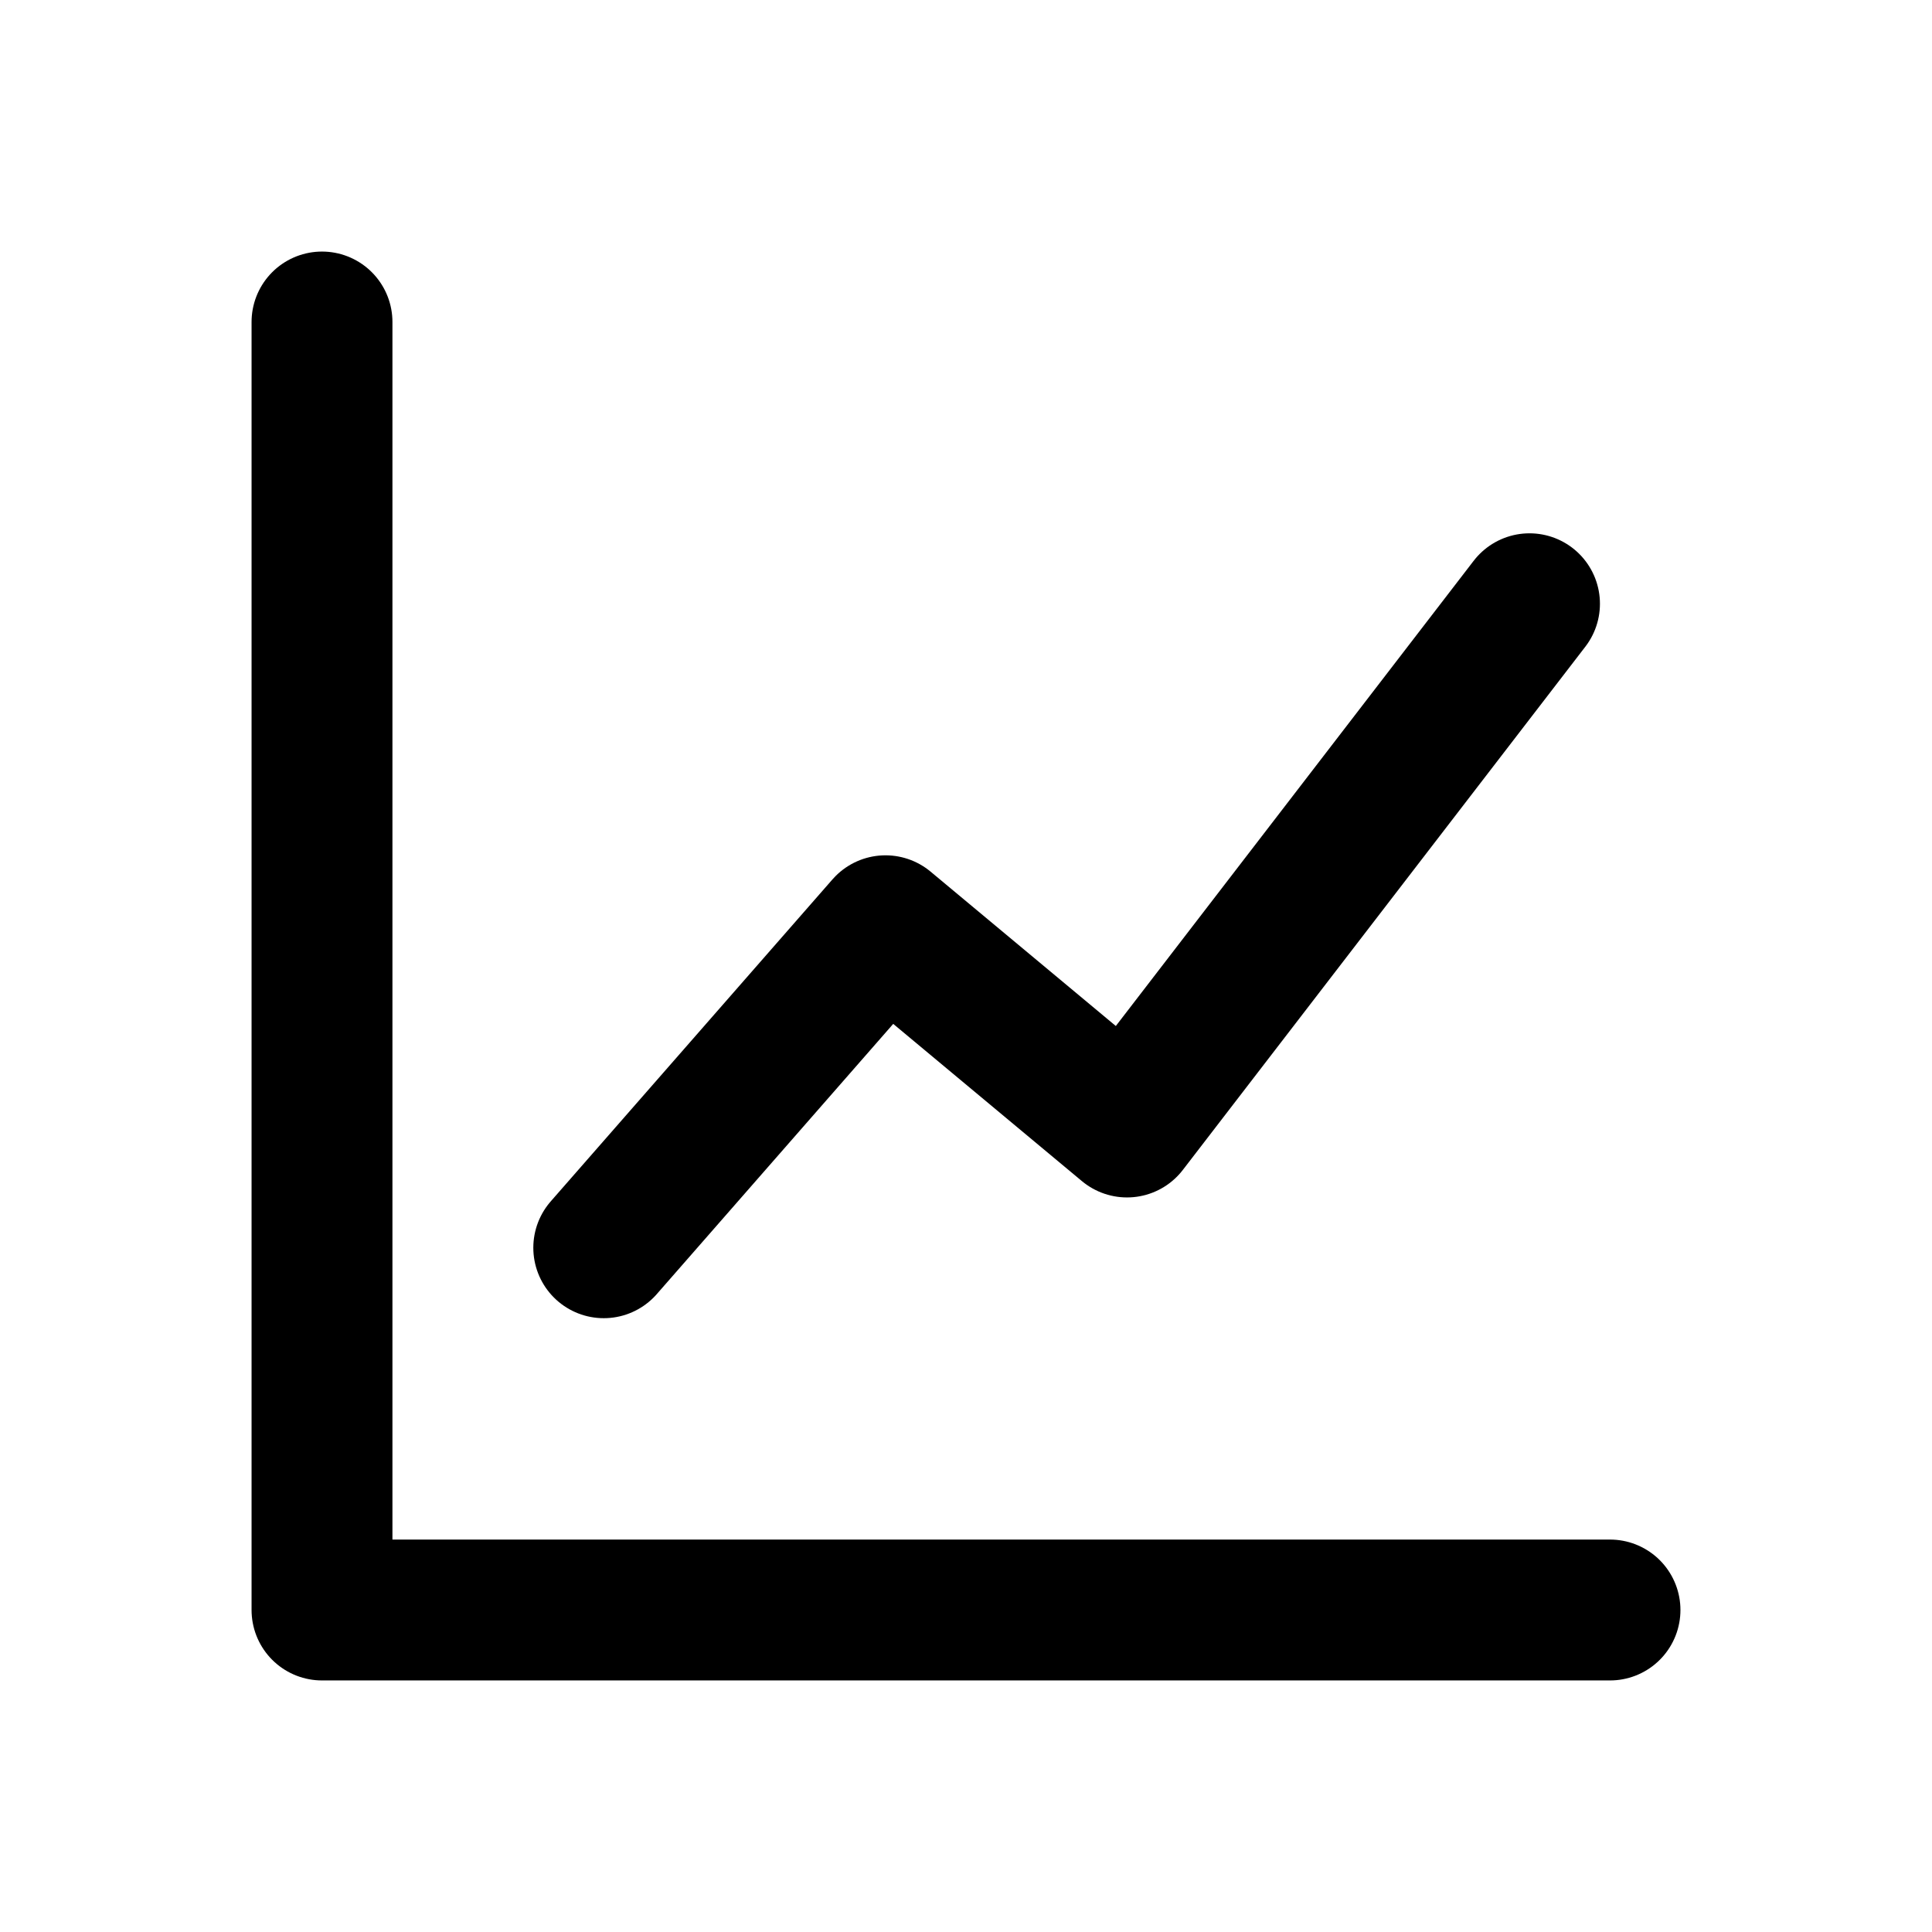
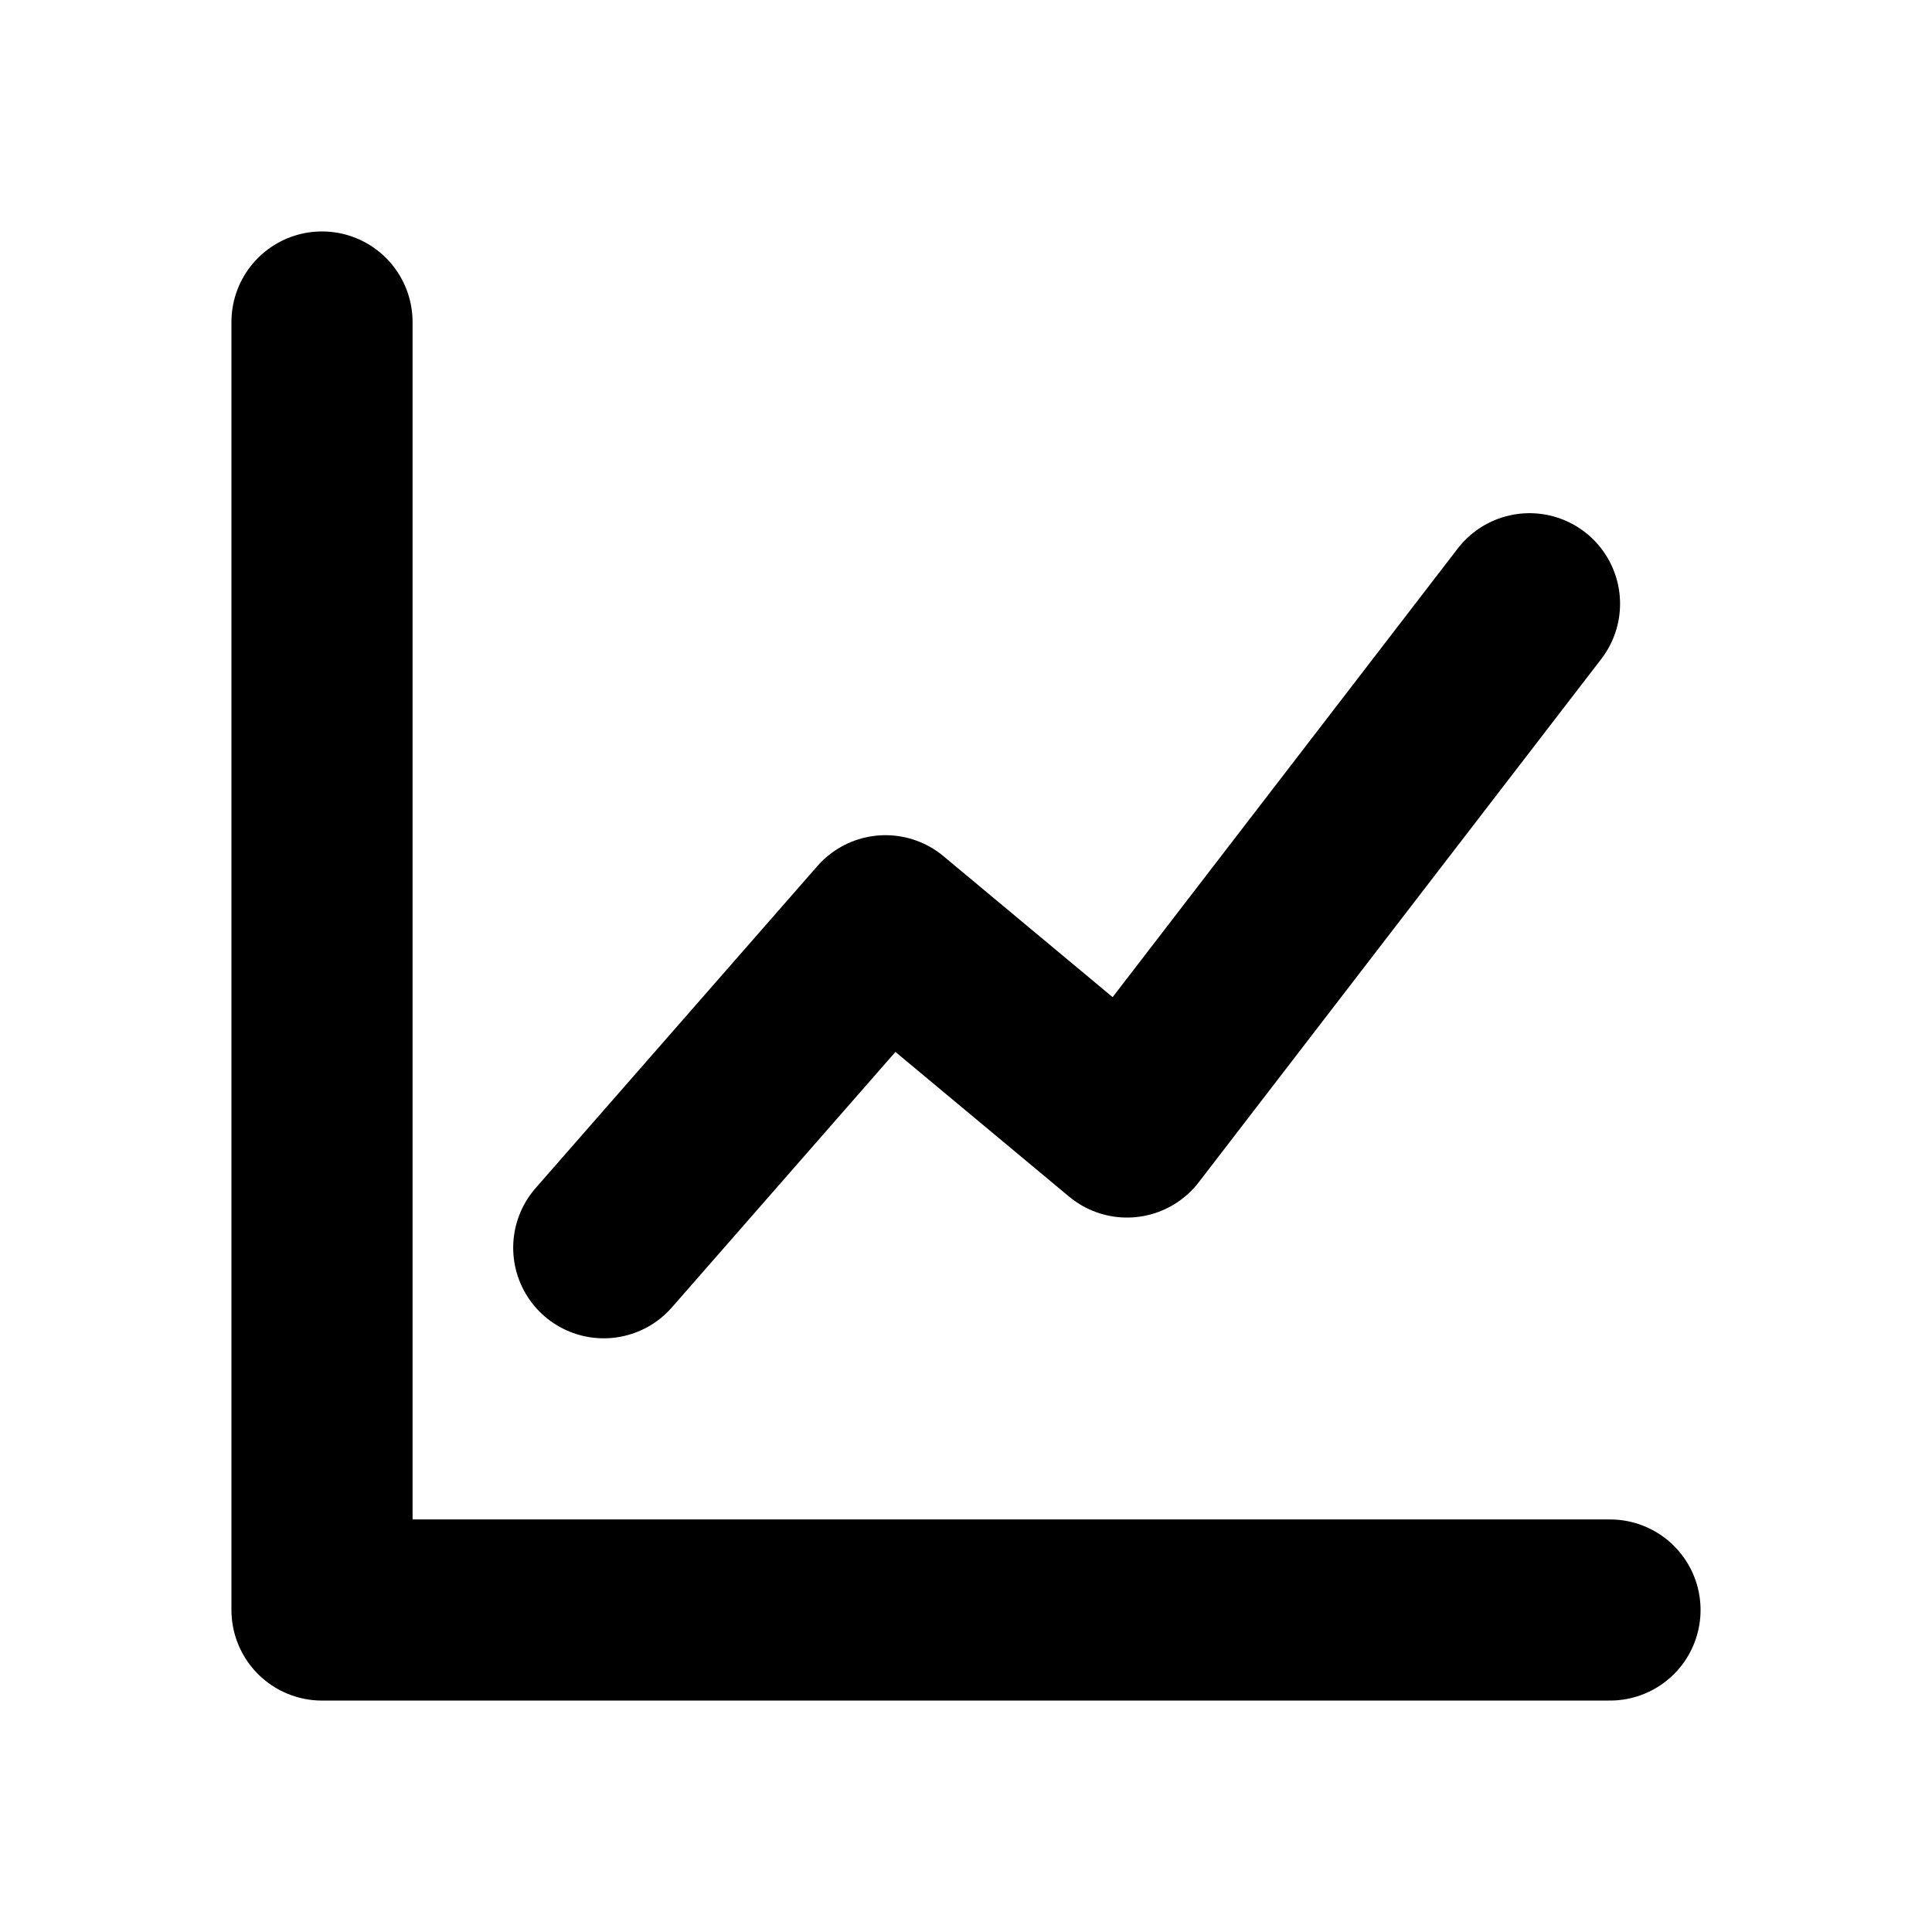
- <svg xmlns="http://www.w3.org/2000/svg" width="24" height="24" viewBox="0 0 24 24" fill="none" stroke="#000" stroke-width="1.75" stroke-linecap="round" stroke-linejoin="round">
+ <svg xmlns="http://www.w3.org/2000/svg" width="24" height="24" viewBox="0 0 24 24" fill="none" stroke="#000" stroke-width="2.25" stroke-linecap="round" stroke-linejoin="round">
  <path d="M4 4v16h16" />
  <path d="M7.500 15.500l3.500-4 3 2.500 5-6.500" />
</svg>
